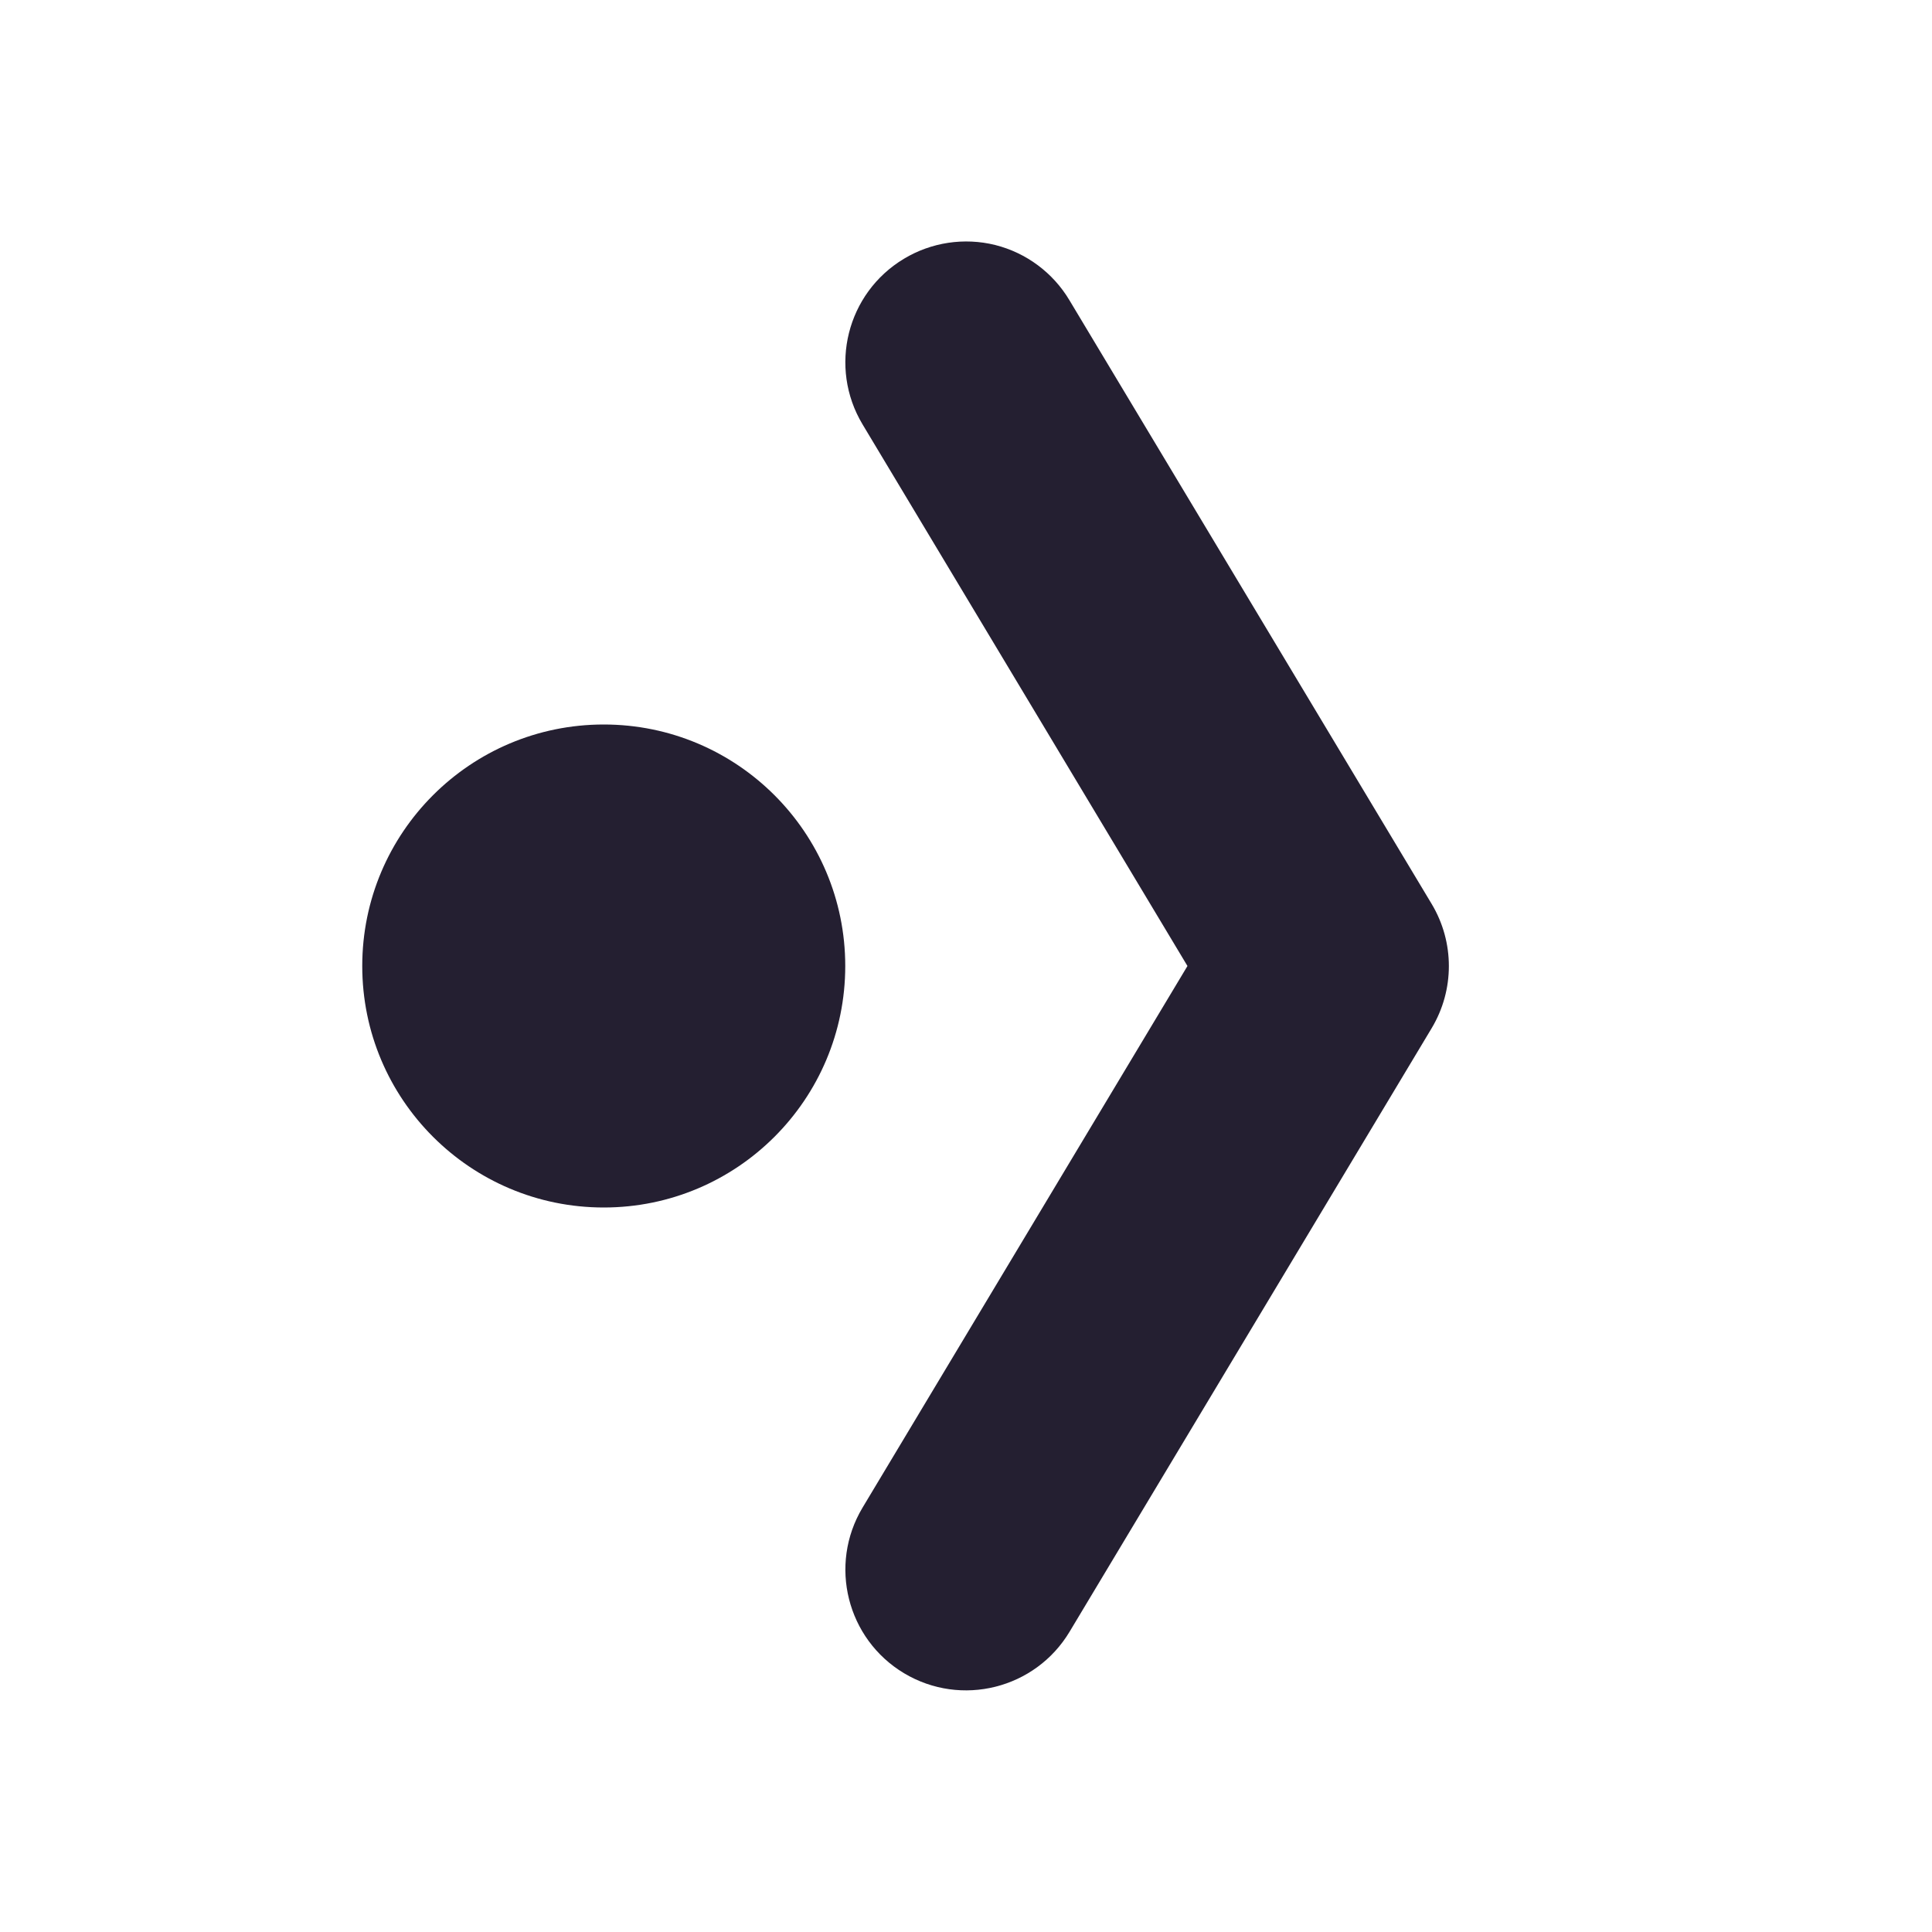
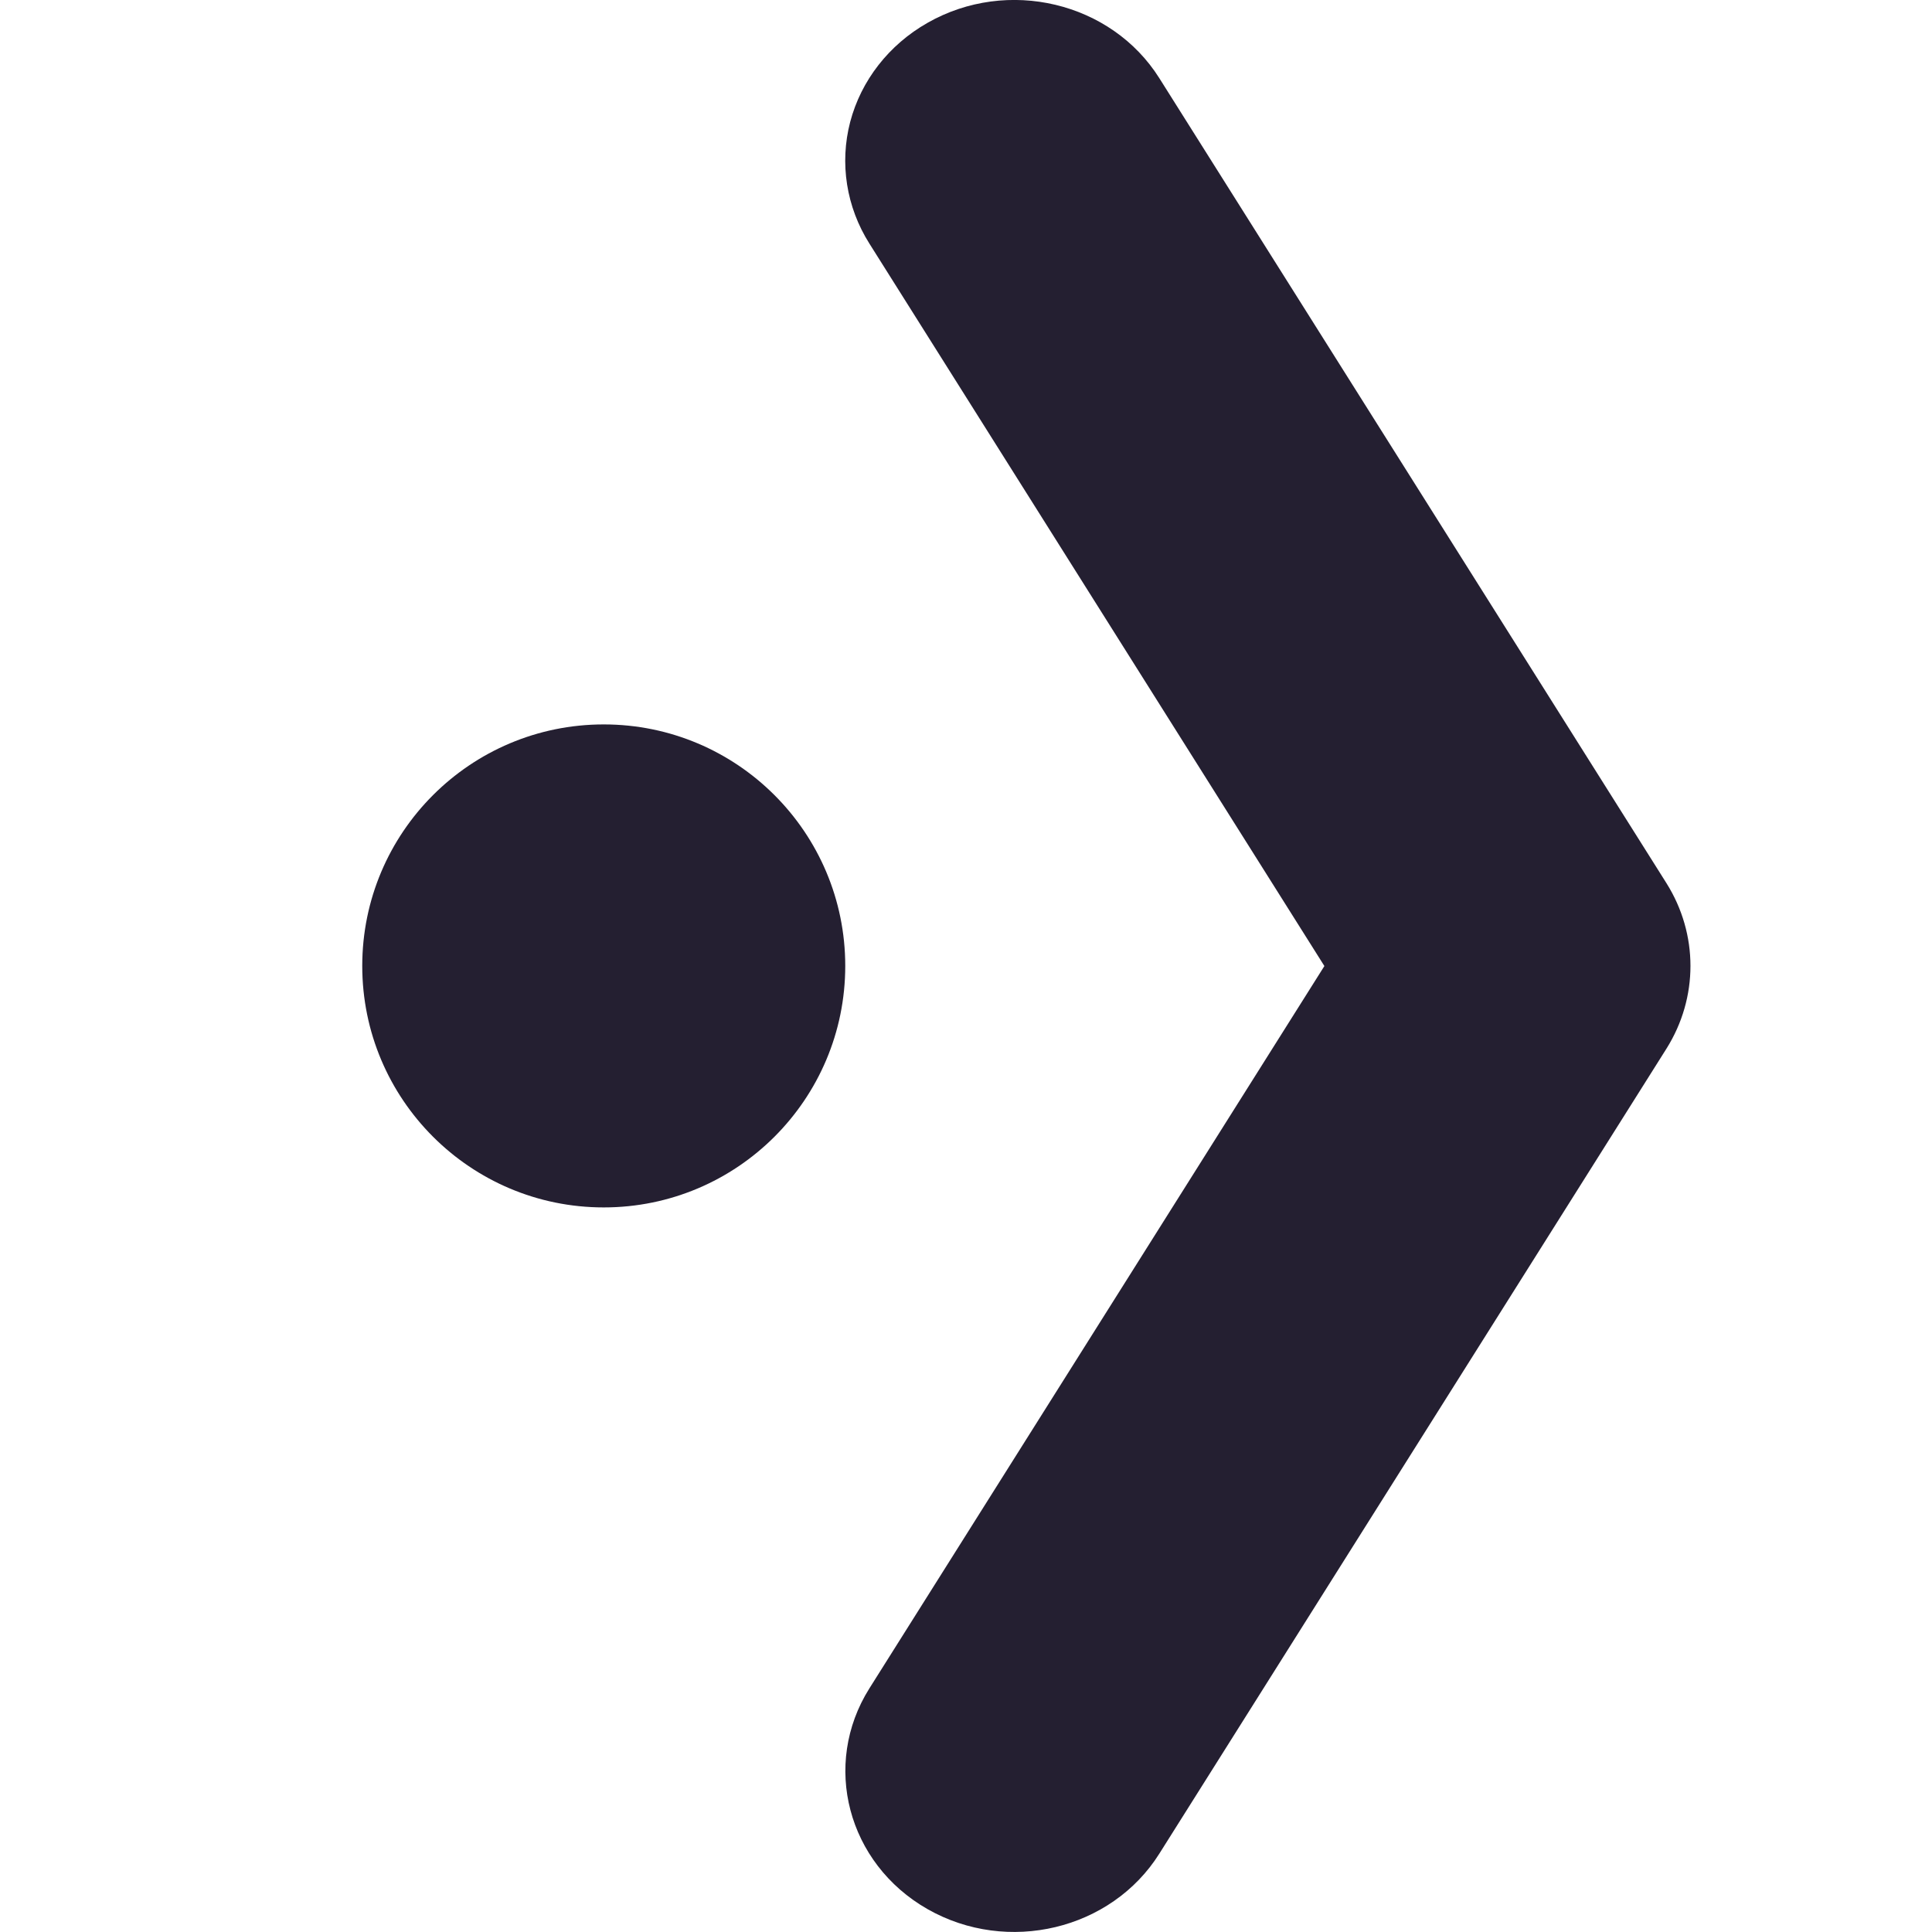
<svg xmlns="http://www.w3.org/2000/svg" width="16" height="16" viewBox="0 0 16 16" version="1.1" id="svg5">
  <defs id="defs2" />
-   <g id="layer1">
-     <path style="color:#000000;fill:#241f31;stroke-linecap:round;stroke-linejoin:round;-inkscape-stroke:none" d="M 8.242,2.029 A 1,1 0 0 0 7.486,2.143 1,1 0 0 0 7.143,3.514 L 9.834,8 7.143,12.486 a 1,1 0 0 0 0.344,1.371 1,1 0 0 0 1.371,-0.344 L 11.857,8.514 a 1,1 0 0 0 0,-1.027 l -3,-5 A 1,1 0 0 0 8.242,2.029 Z" id="path997" />
-     <path id="path2415" style="fill:#241f31;stroke-linecap:round;stroke-linejoin:round;stop-color:#000000" transform="scale(-1,1)" d="m -3,8 a 2,2 0 0 1 -2,2 2,2 0 0 1 -2,-2 2,2 0 0 1 2,-2 2,2 0 0 1 2,2 z" />
+   <g id="g947" transform="matrix(0,1,1,0,-0.9999919,-6.64689e-4)">
+     <path style="color:#000000;fill:#241f31;stroke-width:1;stroke-linecap:round;stroke-linejoin:round;-inkscape-stroke:none" d="M 1.01,8.041 A 1.333,1.4 0 0 0 0.19,8.681 1.333,1.4 0 0 0 0.648,10.601 l 6.667,4.2 a 1.334,1.4 0 0 0 1.37,0 l 6.667,-4.2 A 1.333,1.4 0 0 0 15.811,8.681 1.333,1.4 0 0 0 13.983,8.2 L 8.001,11.968 2.018,8.2 A 1.333,1.4 0 0 0 1.01,8.041 Z" id="path997" />
+     <path id="path2415" style="fill:#241f31;stroke-linecap:round;stroke-linejoin:round;stop-color:#000000" d="m 8,4 a 2,2 0 0 1 2,2 2,2 0 0 1 -2,2 2,2 0 0 1 -2,-2 2,2 0 0 1 2,-2 z" />
  </g>
</svg>
